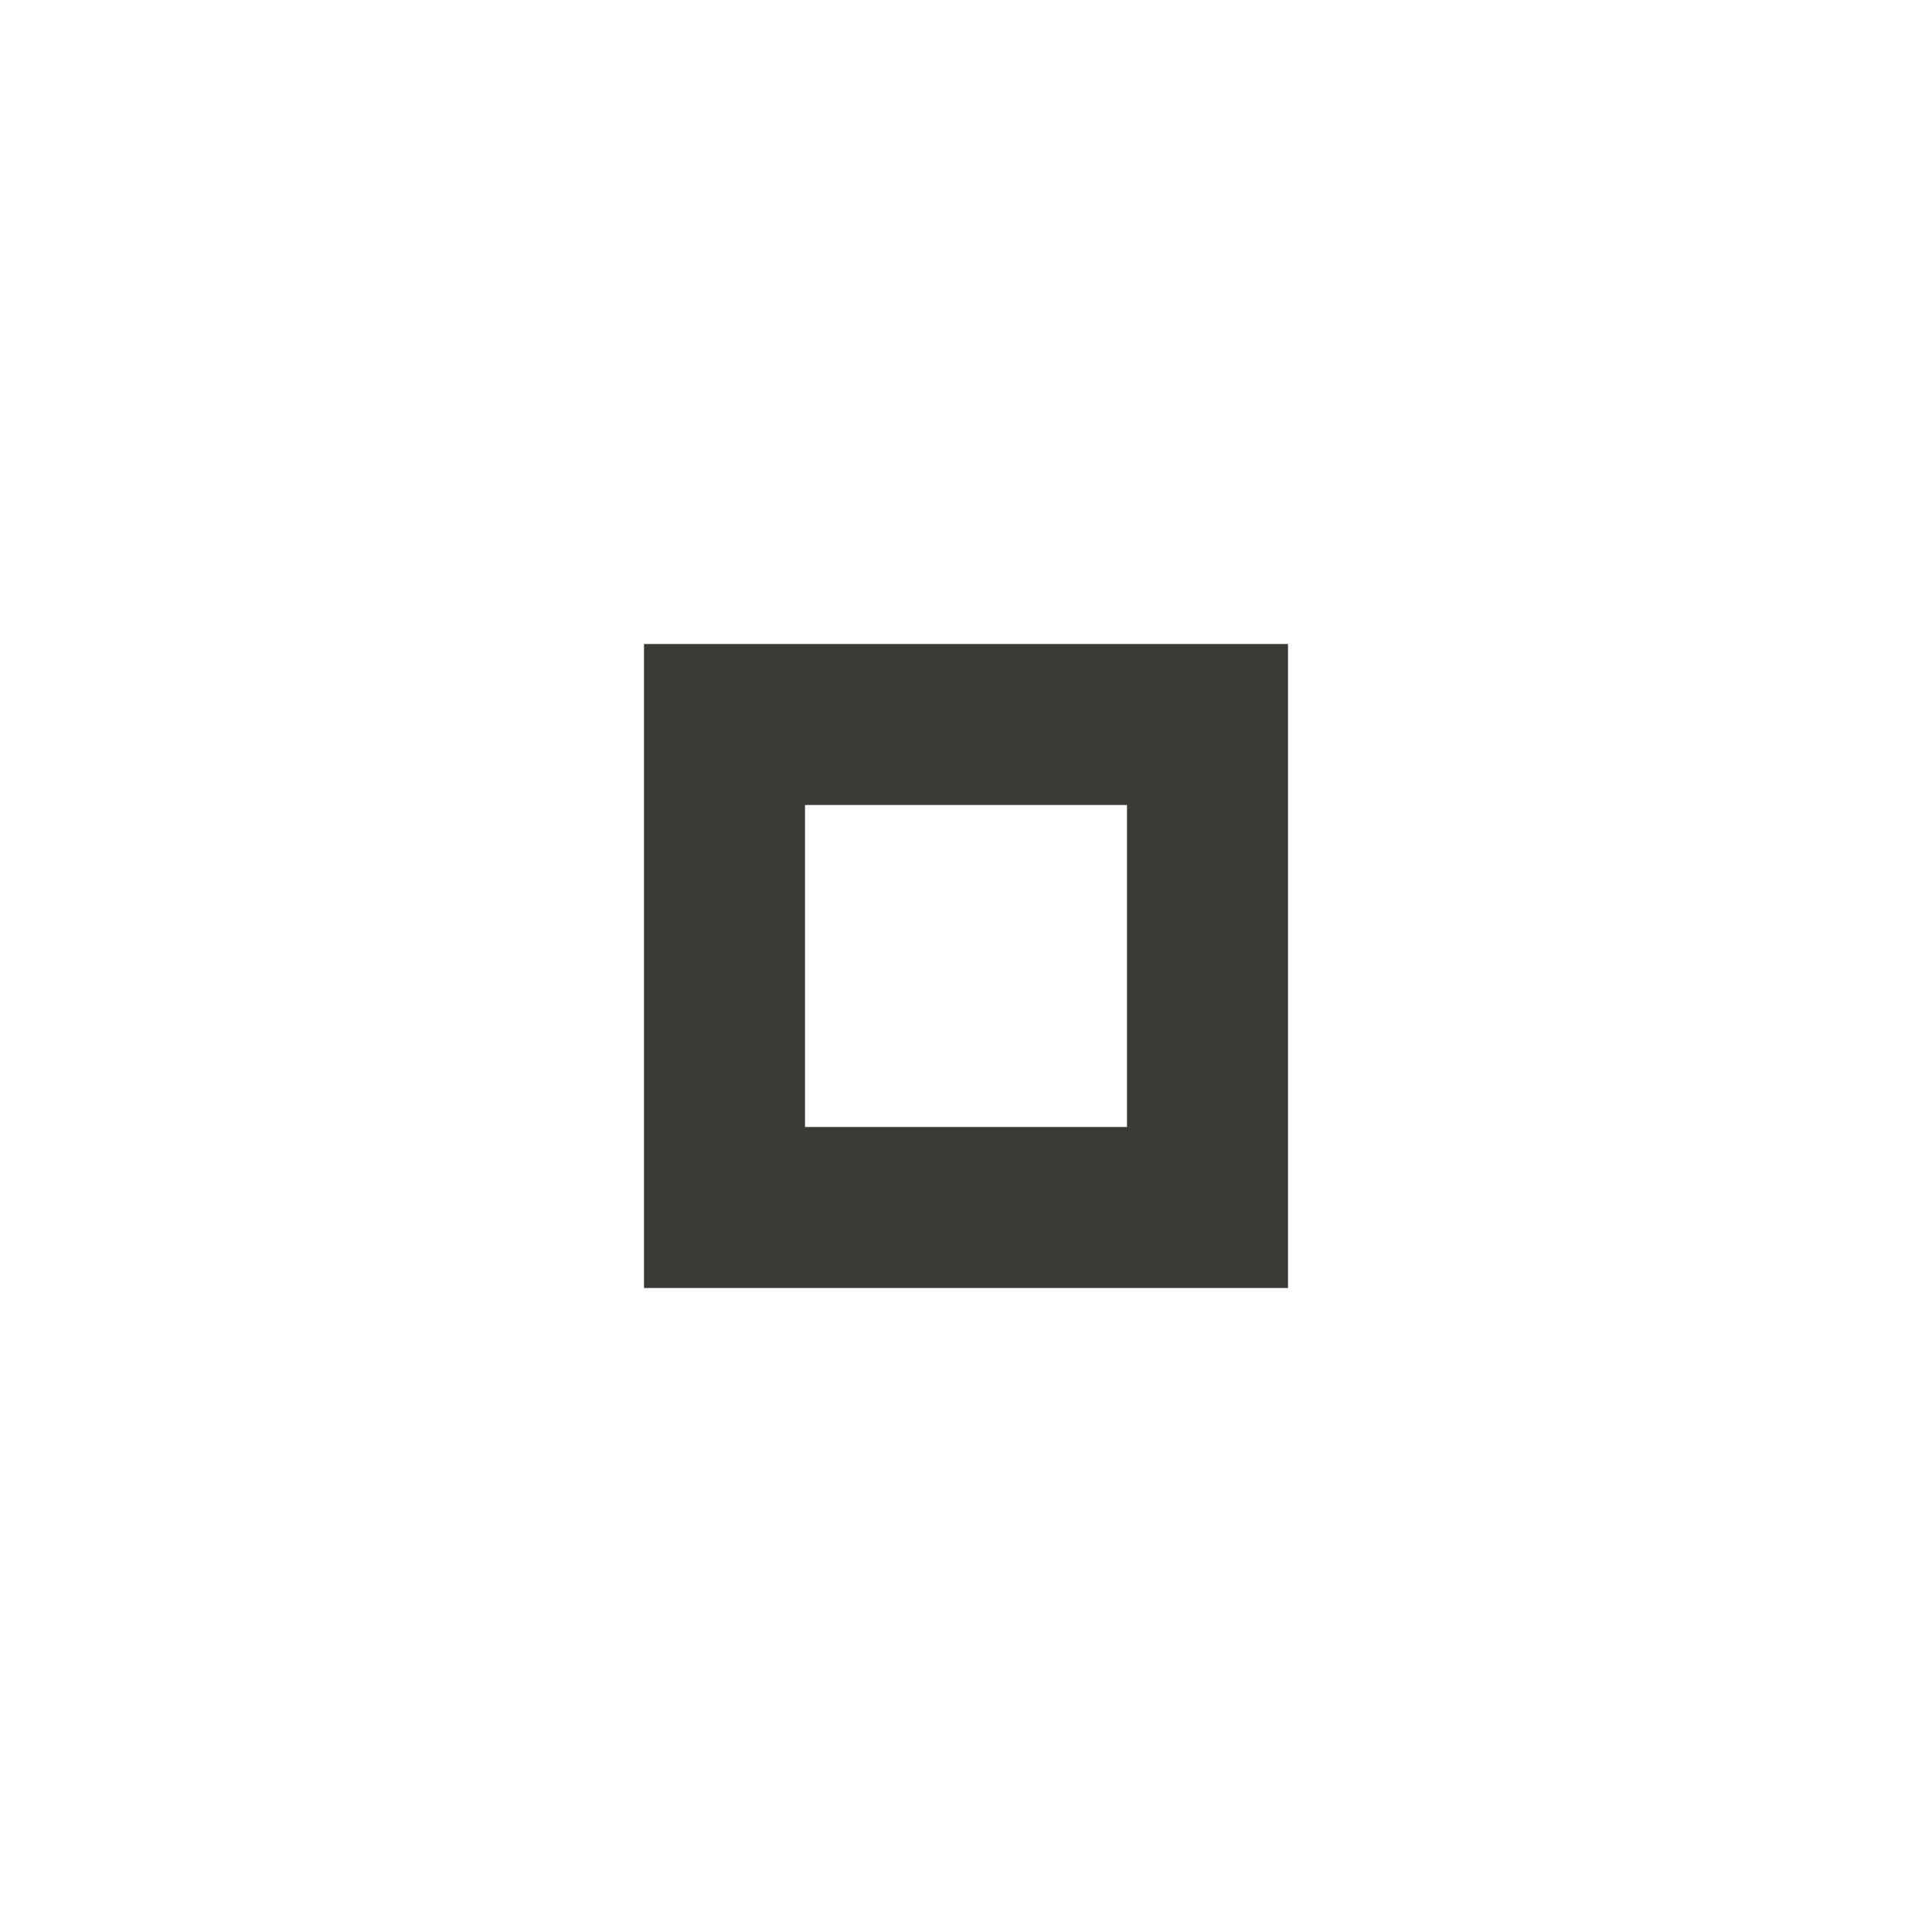
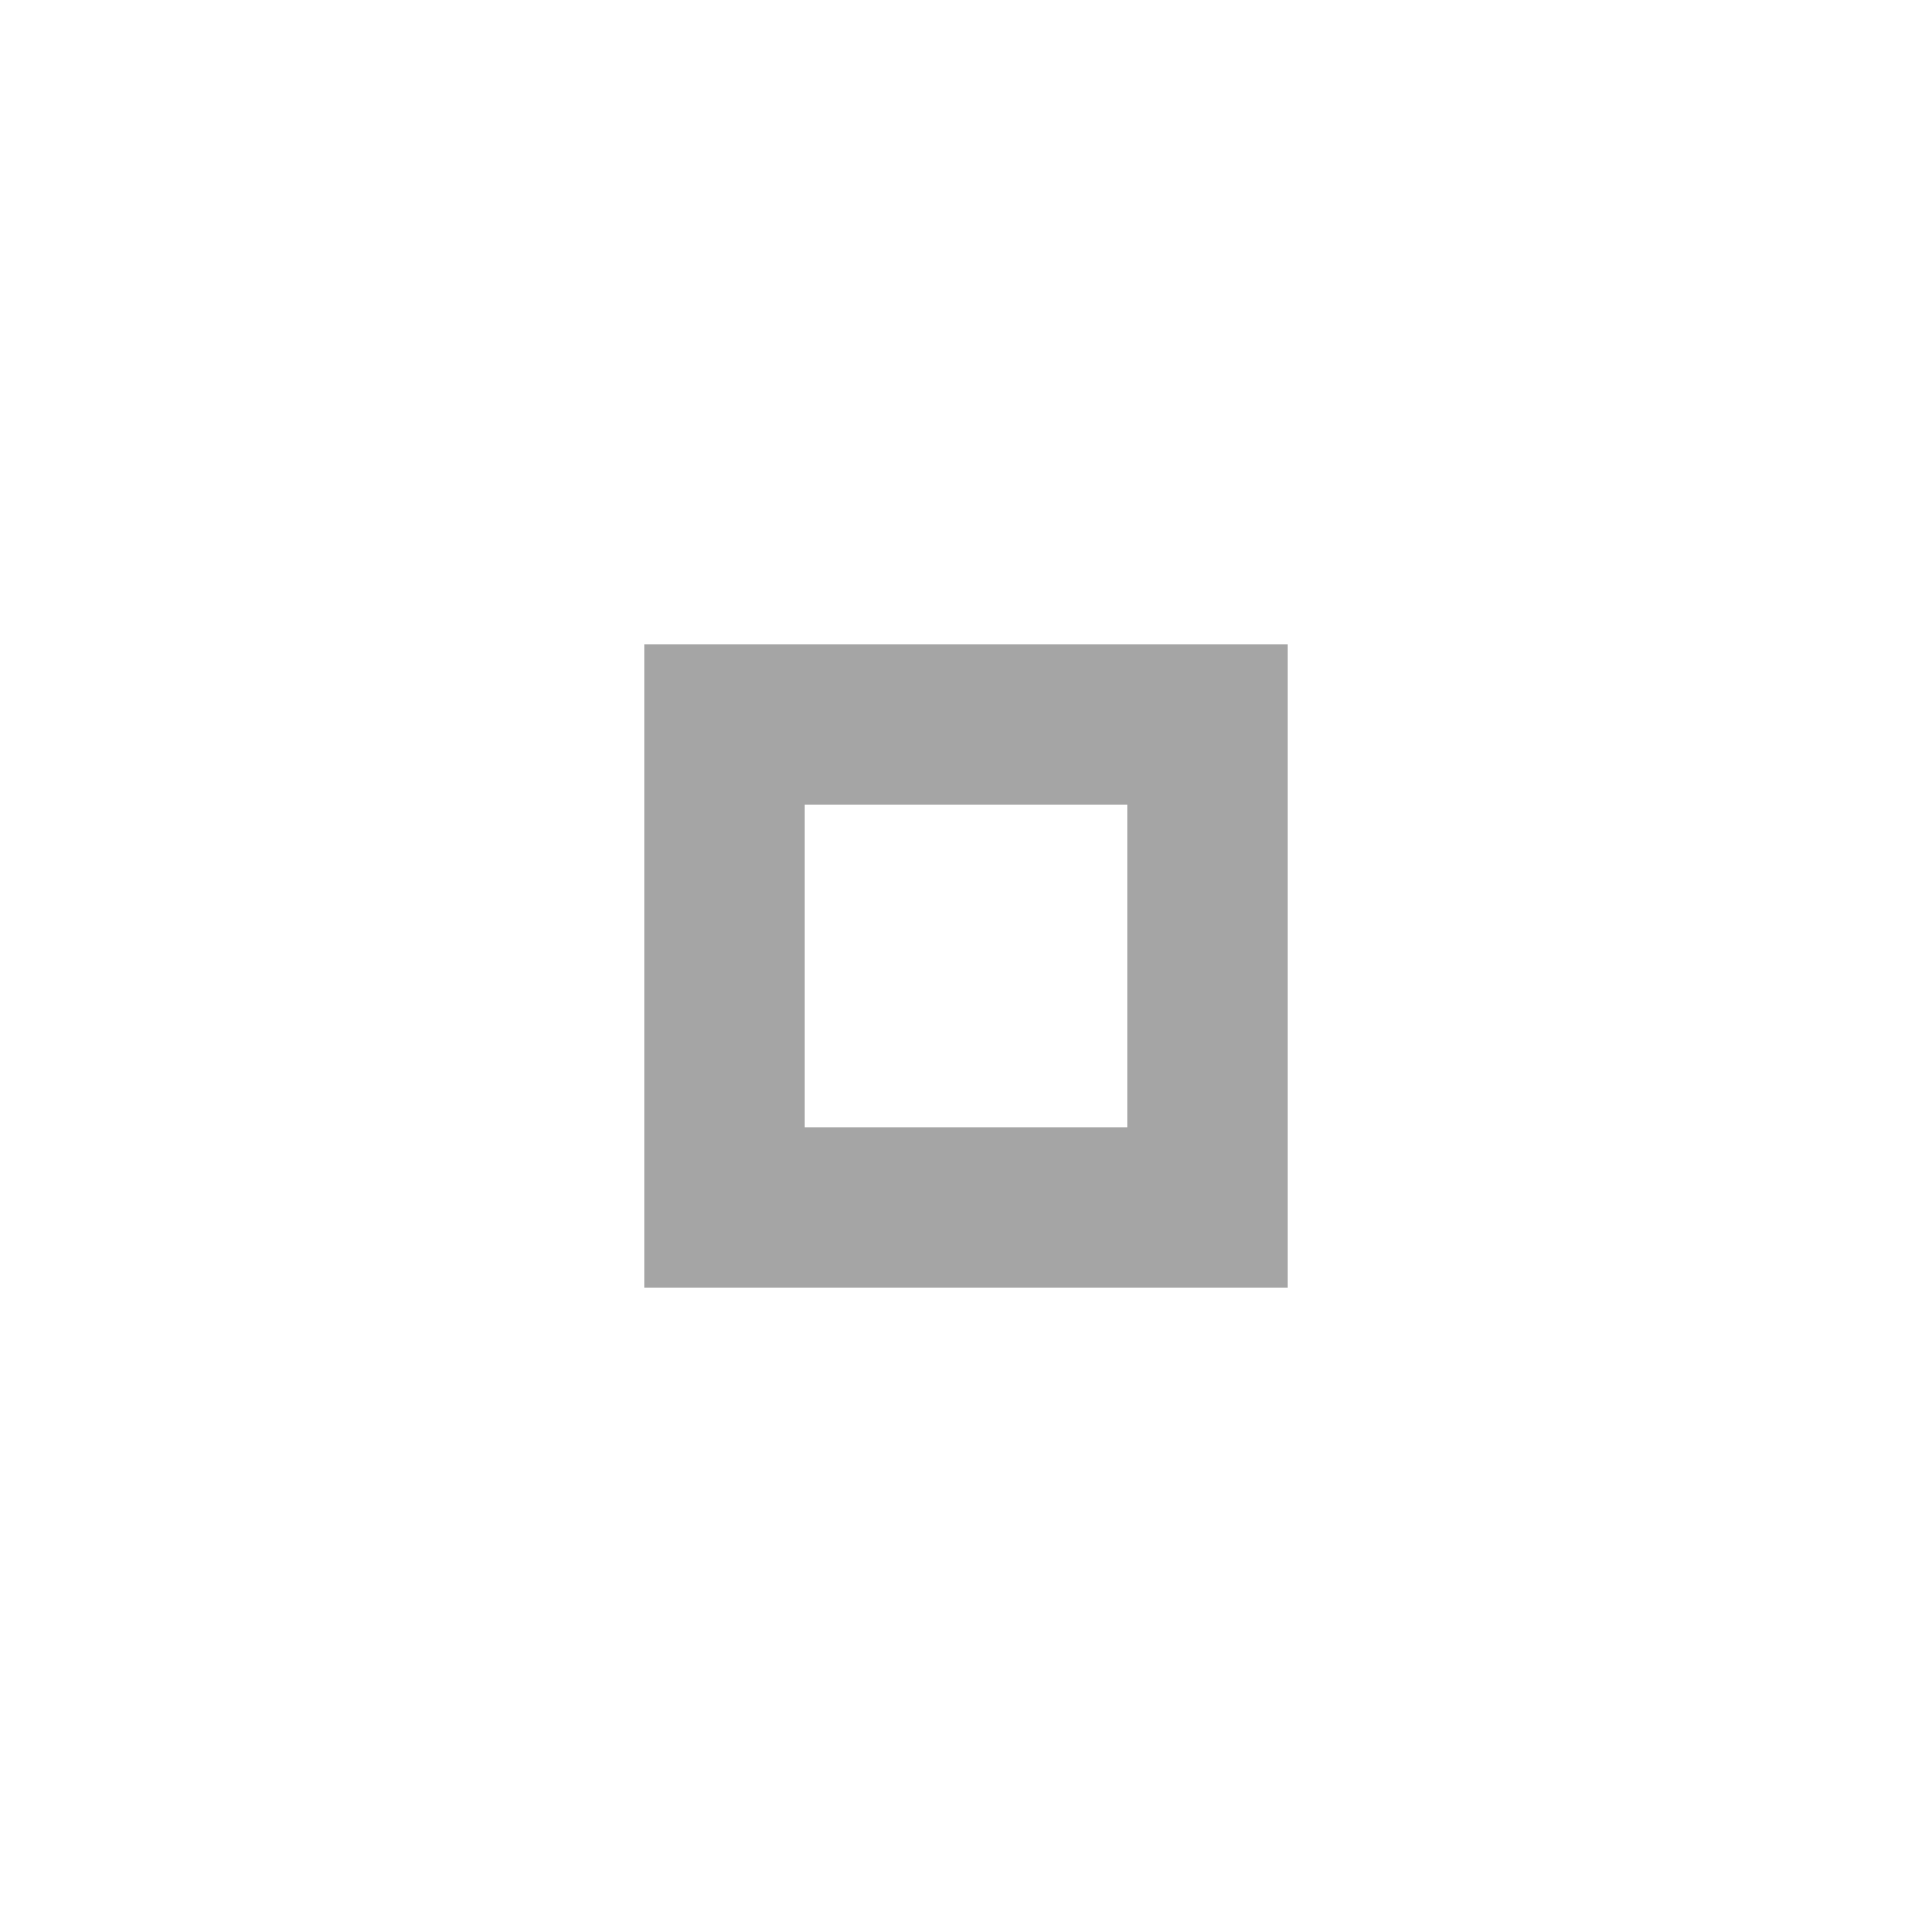
<svg xmlns="http://www.w3.org/2000/svg" version="1.1" x="0px" y="0px" width="24px" height="24px" viewBox="0 0 24 24" xml:space="preserve">
-   <path fill="#3b3a36" d="M14,14h-4v-4h4V14z M16,8H8v8h8V8z" />
+   <path fill="#a5a5a5" d="M14,14h-4v-4h4V14z M16,8H8v8h8V8z" />
</svg>
